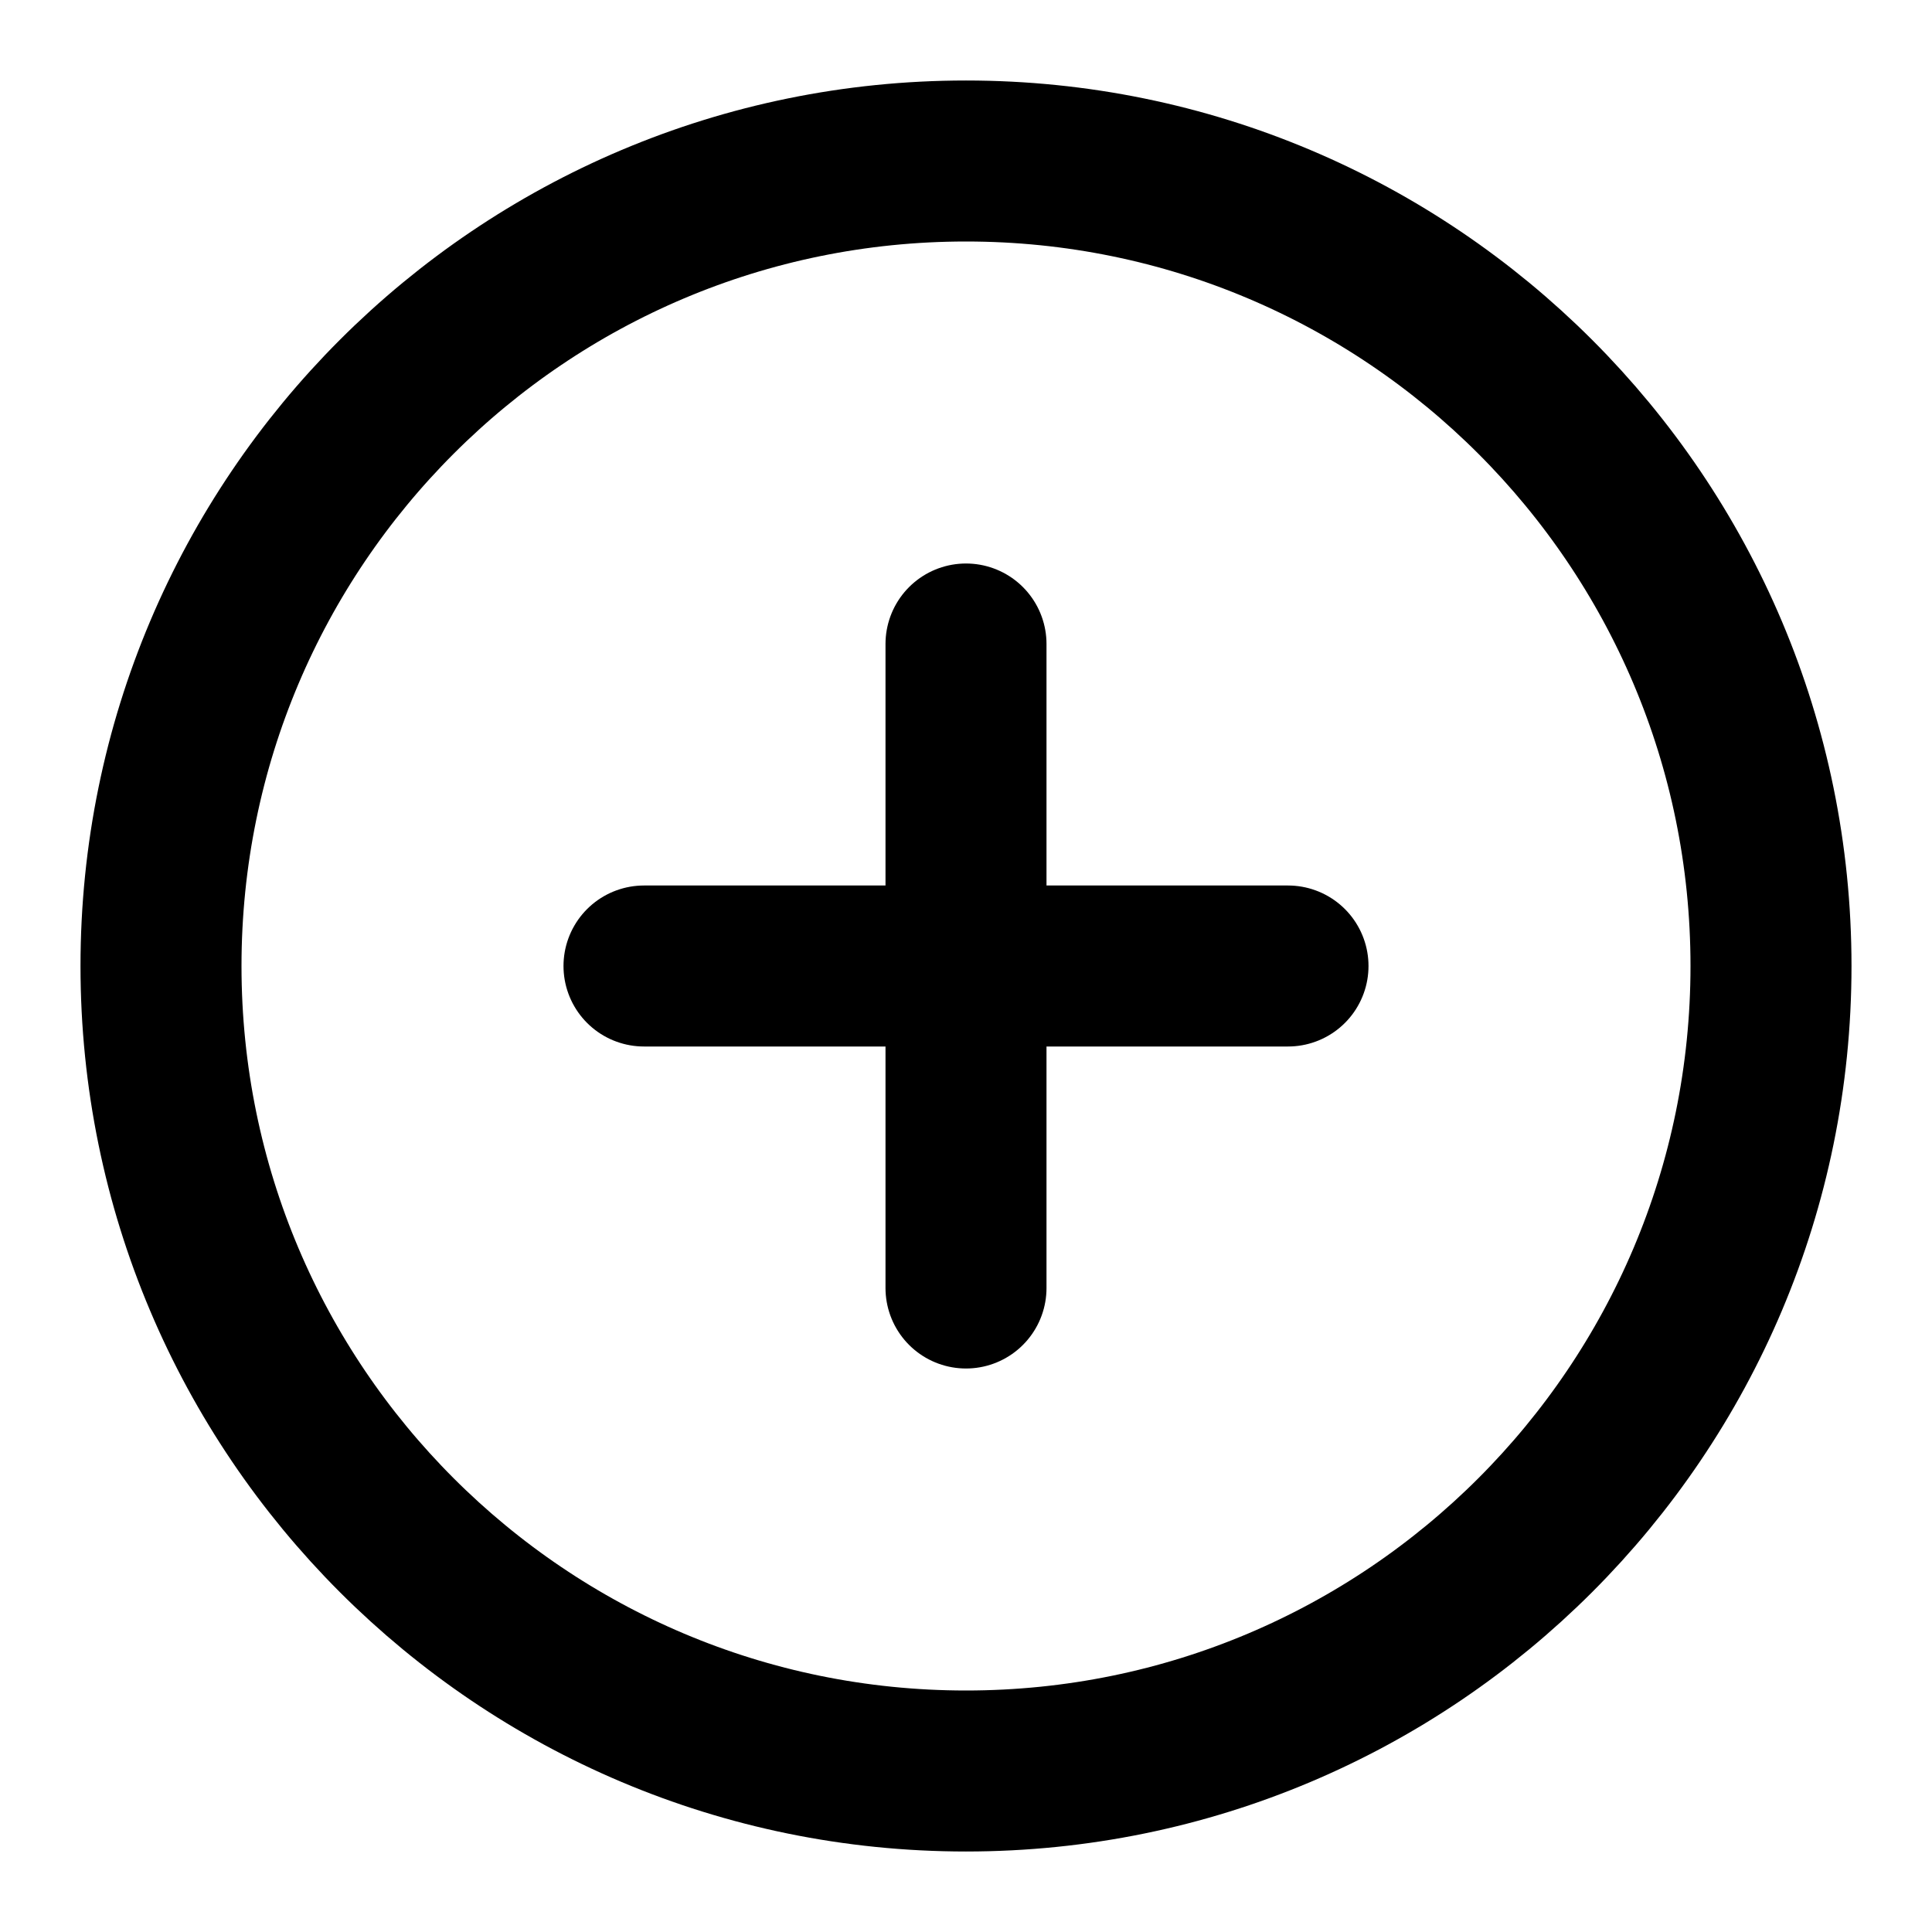
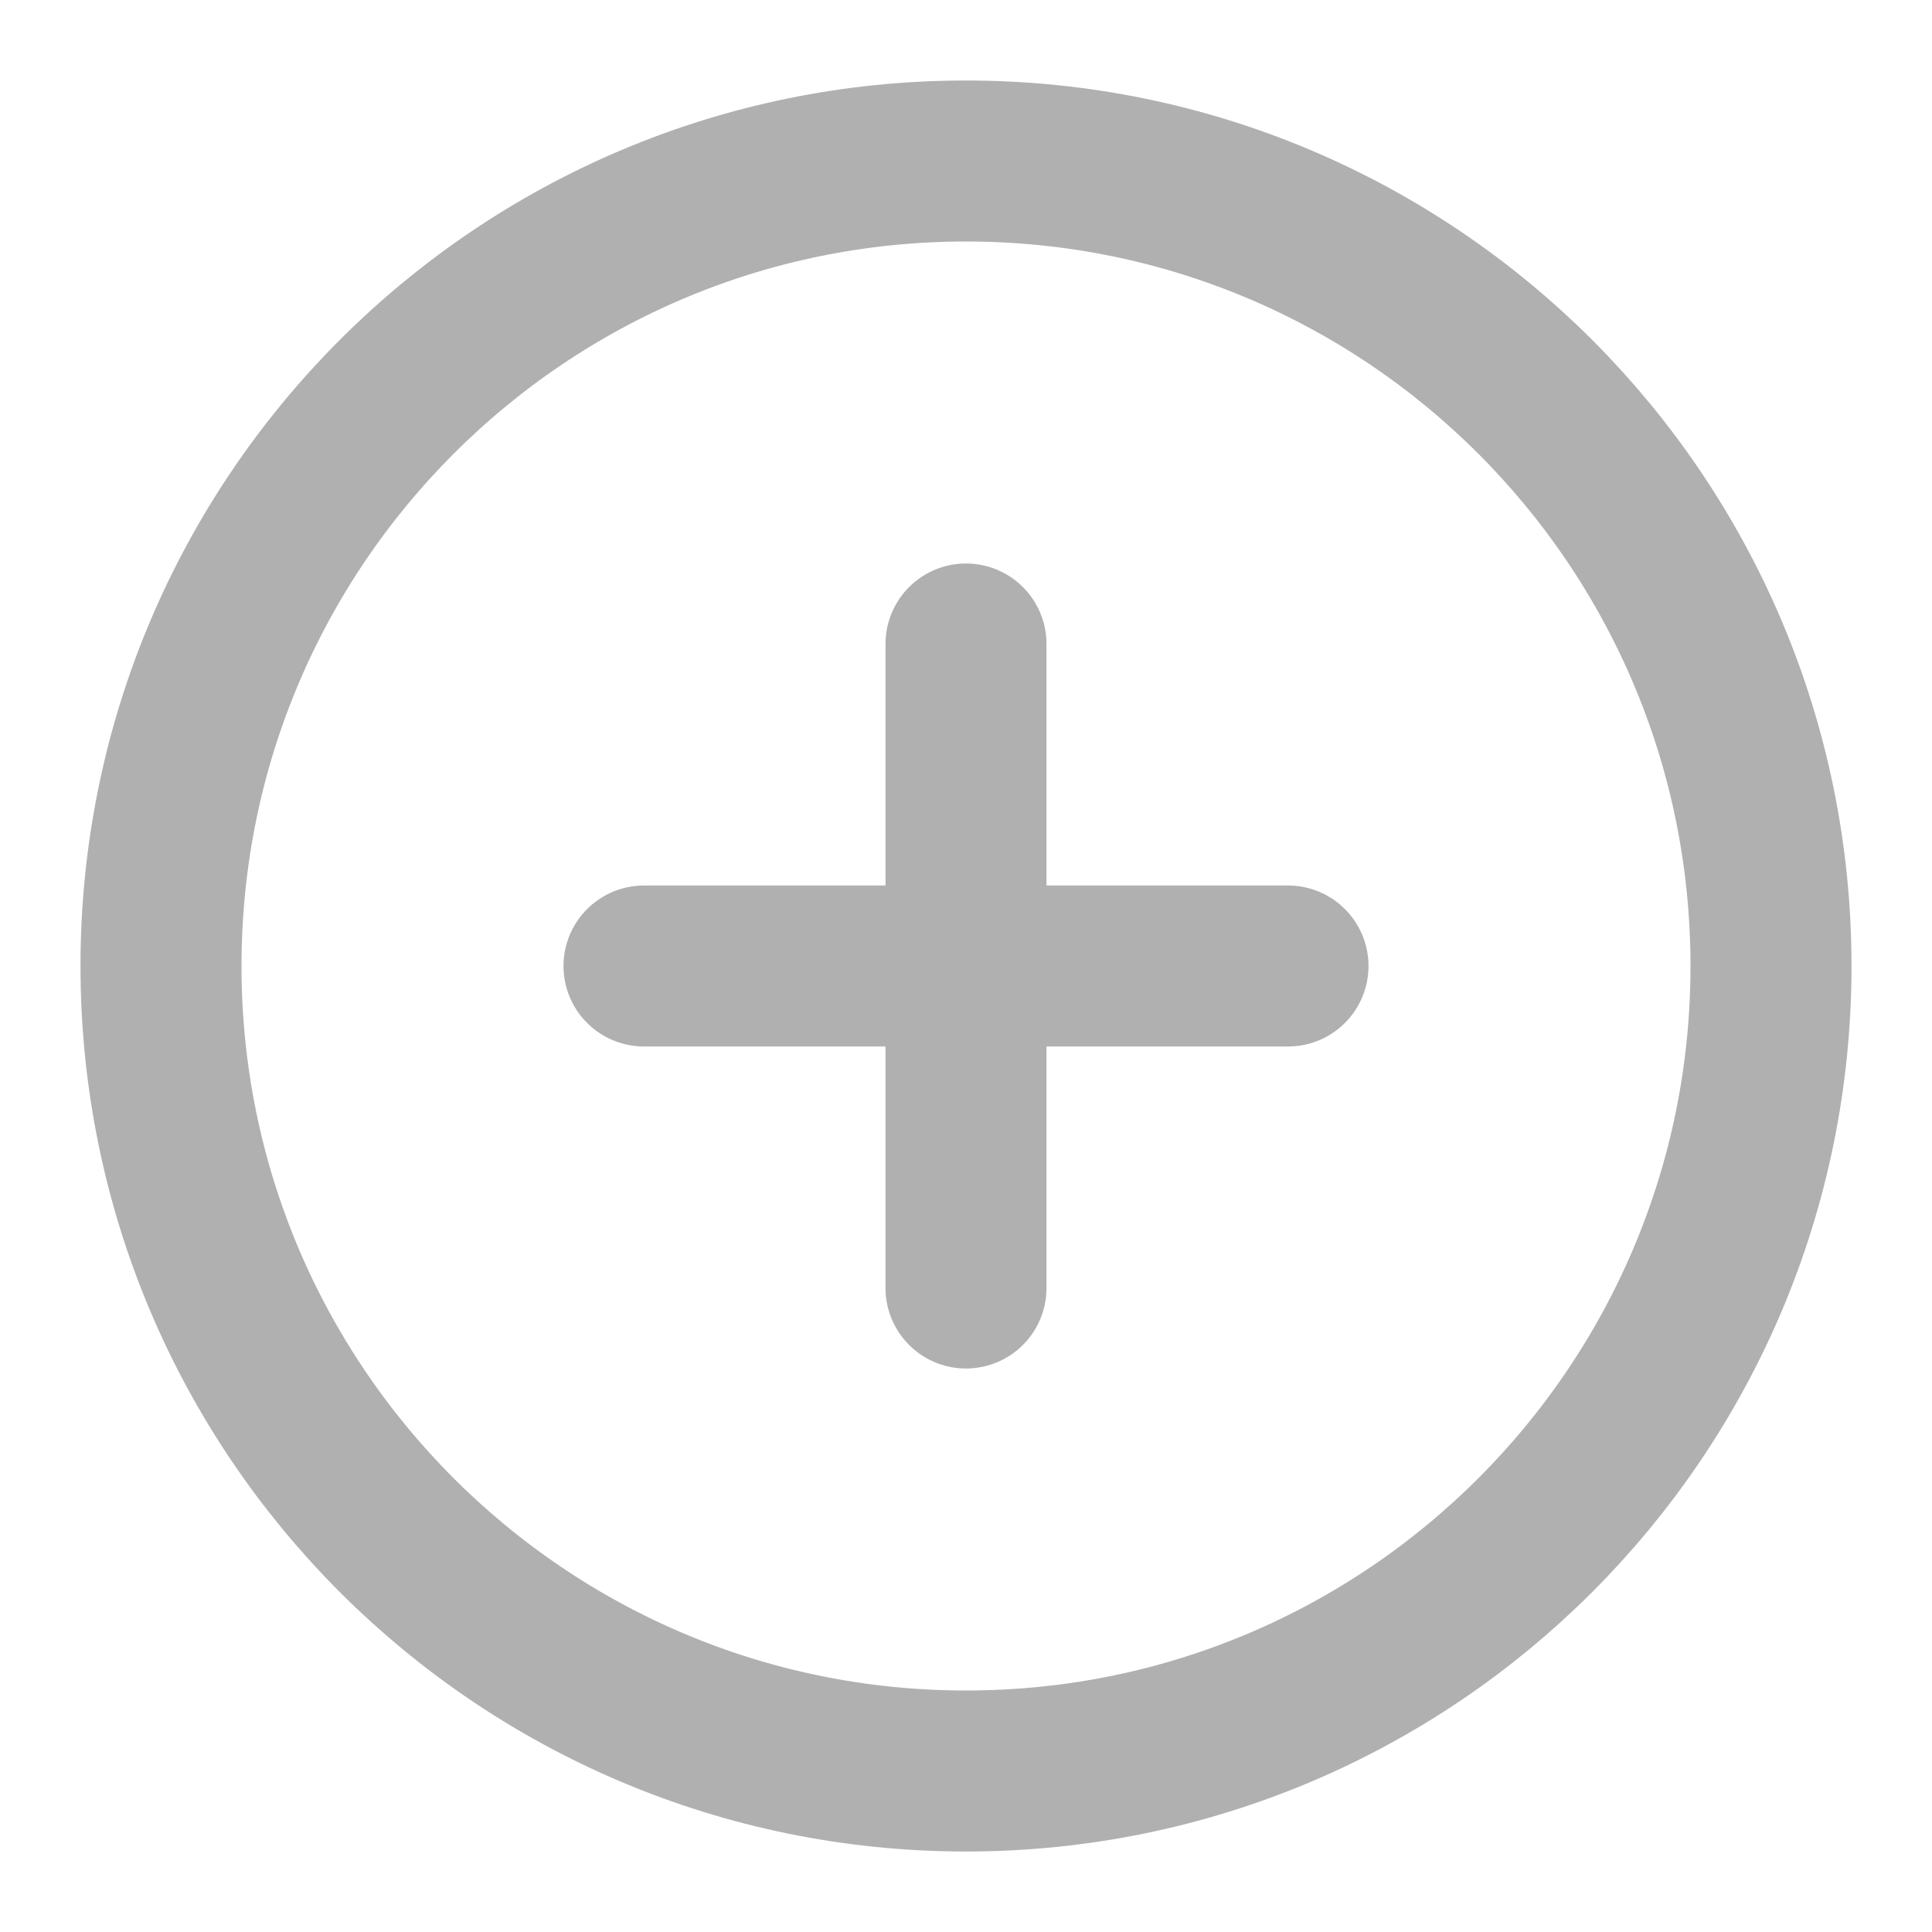
- <svg xmlns="http://www.w3.org/2000/svg" viewBox="0 0 24 24" width="24" height="24" fill="none" stroke="currentColor" stroke-width="2" stroke-linecap="round" stroke-linejoin="round">
+ <svg xmlns="http://www.w3.org/2000/svg" viewBox="0 0 24 24" width="24" height="24" fill="none" stroke="#b0b0b0" stroke-width="2" stroke-linecap="round" stroke-linejoin="round">
  <circle cx="12" cy="12" r="10" />
  <path d="M8 12h8" />
  <path d="M12 8v8" />
</svg>
